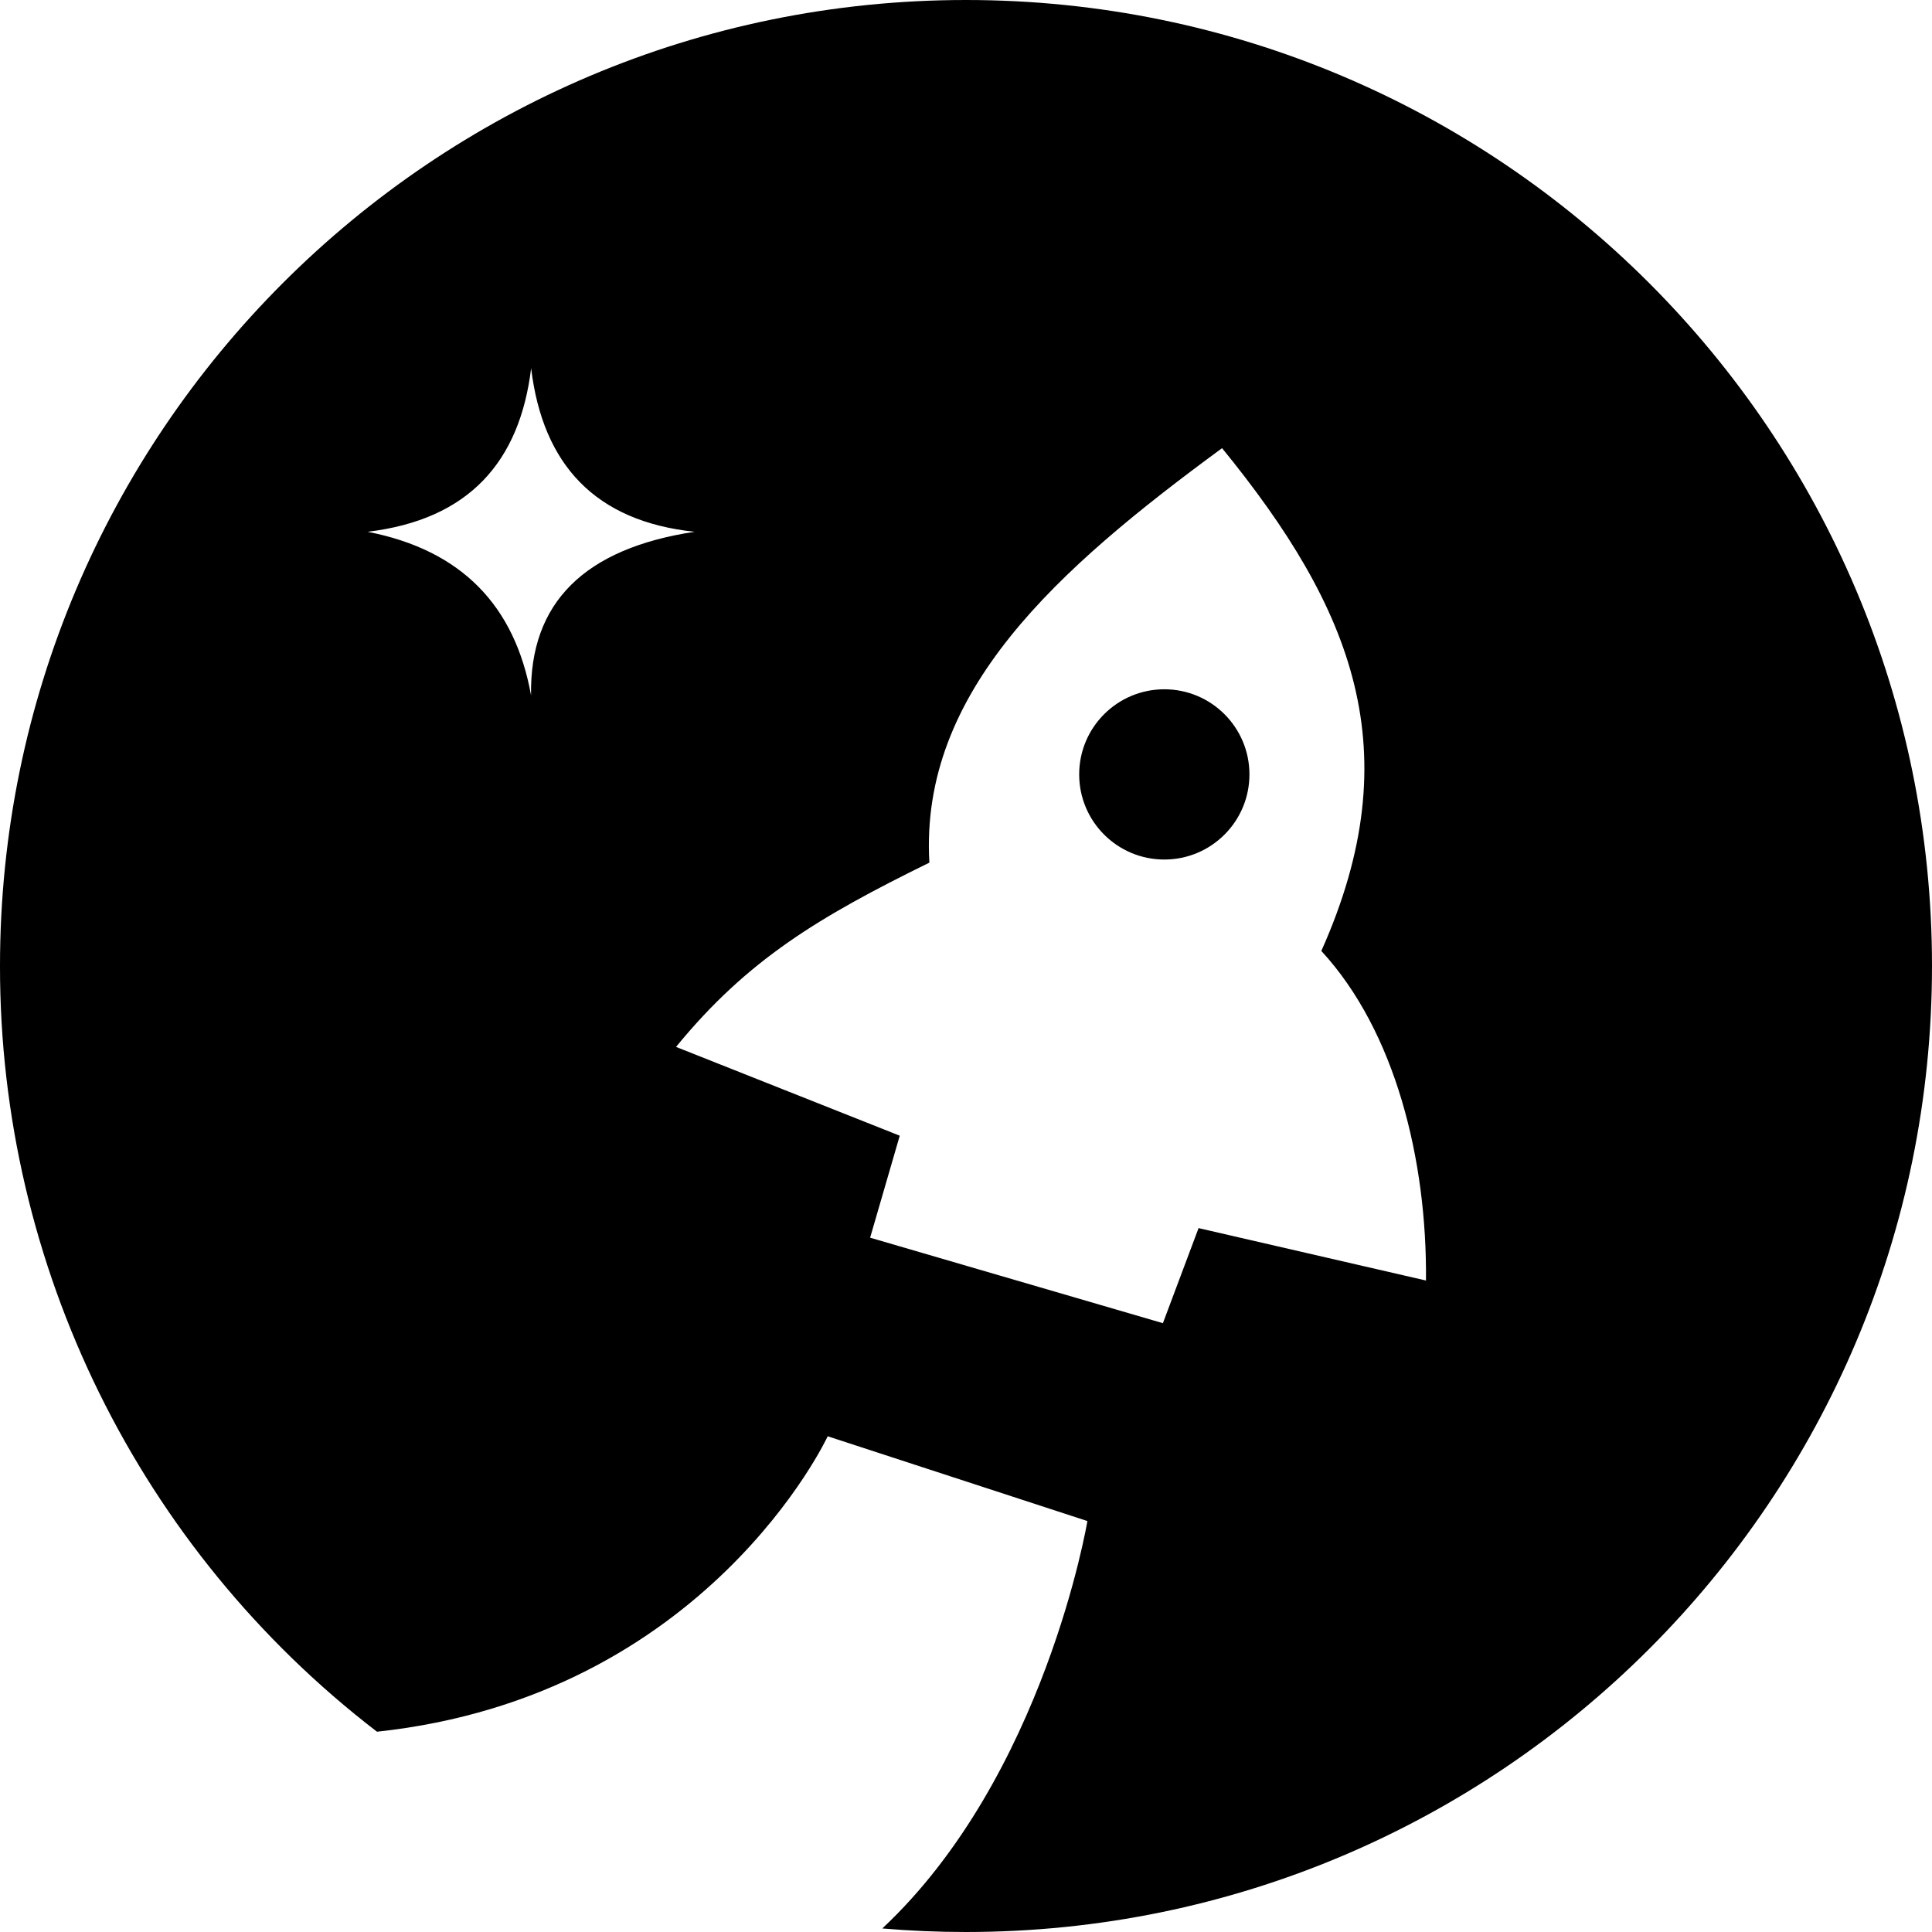
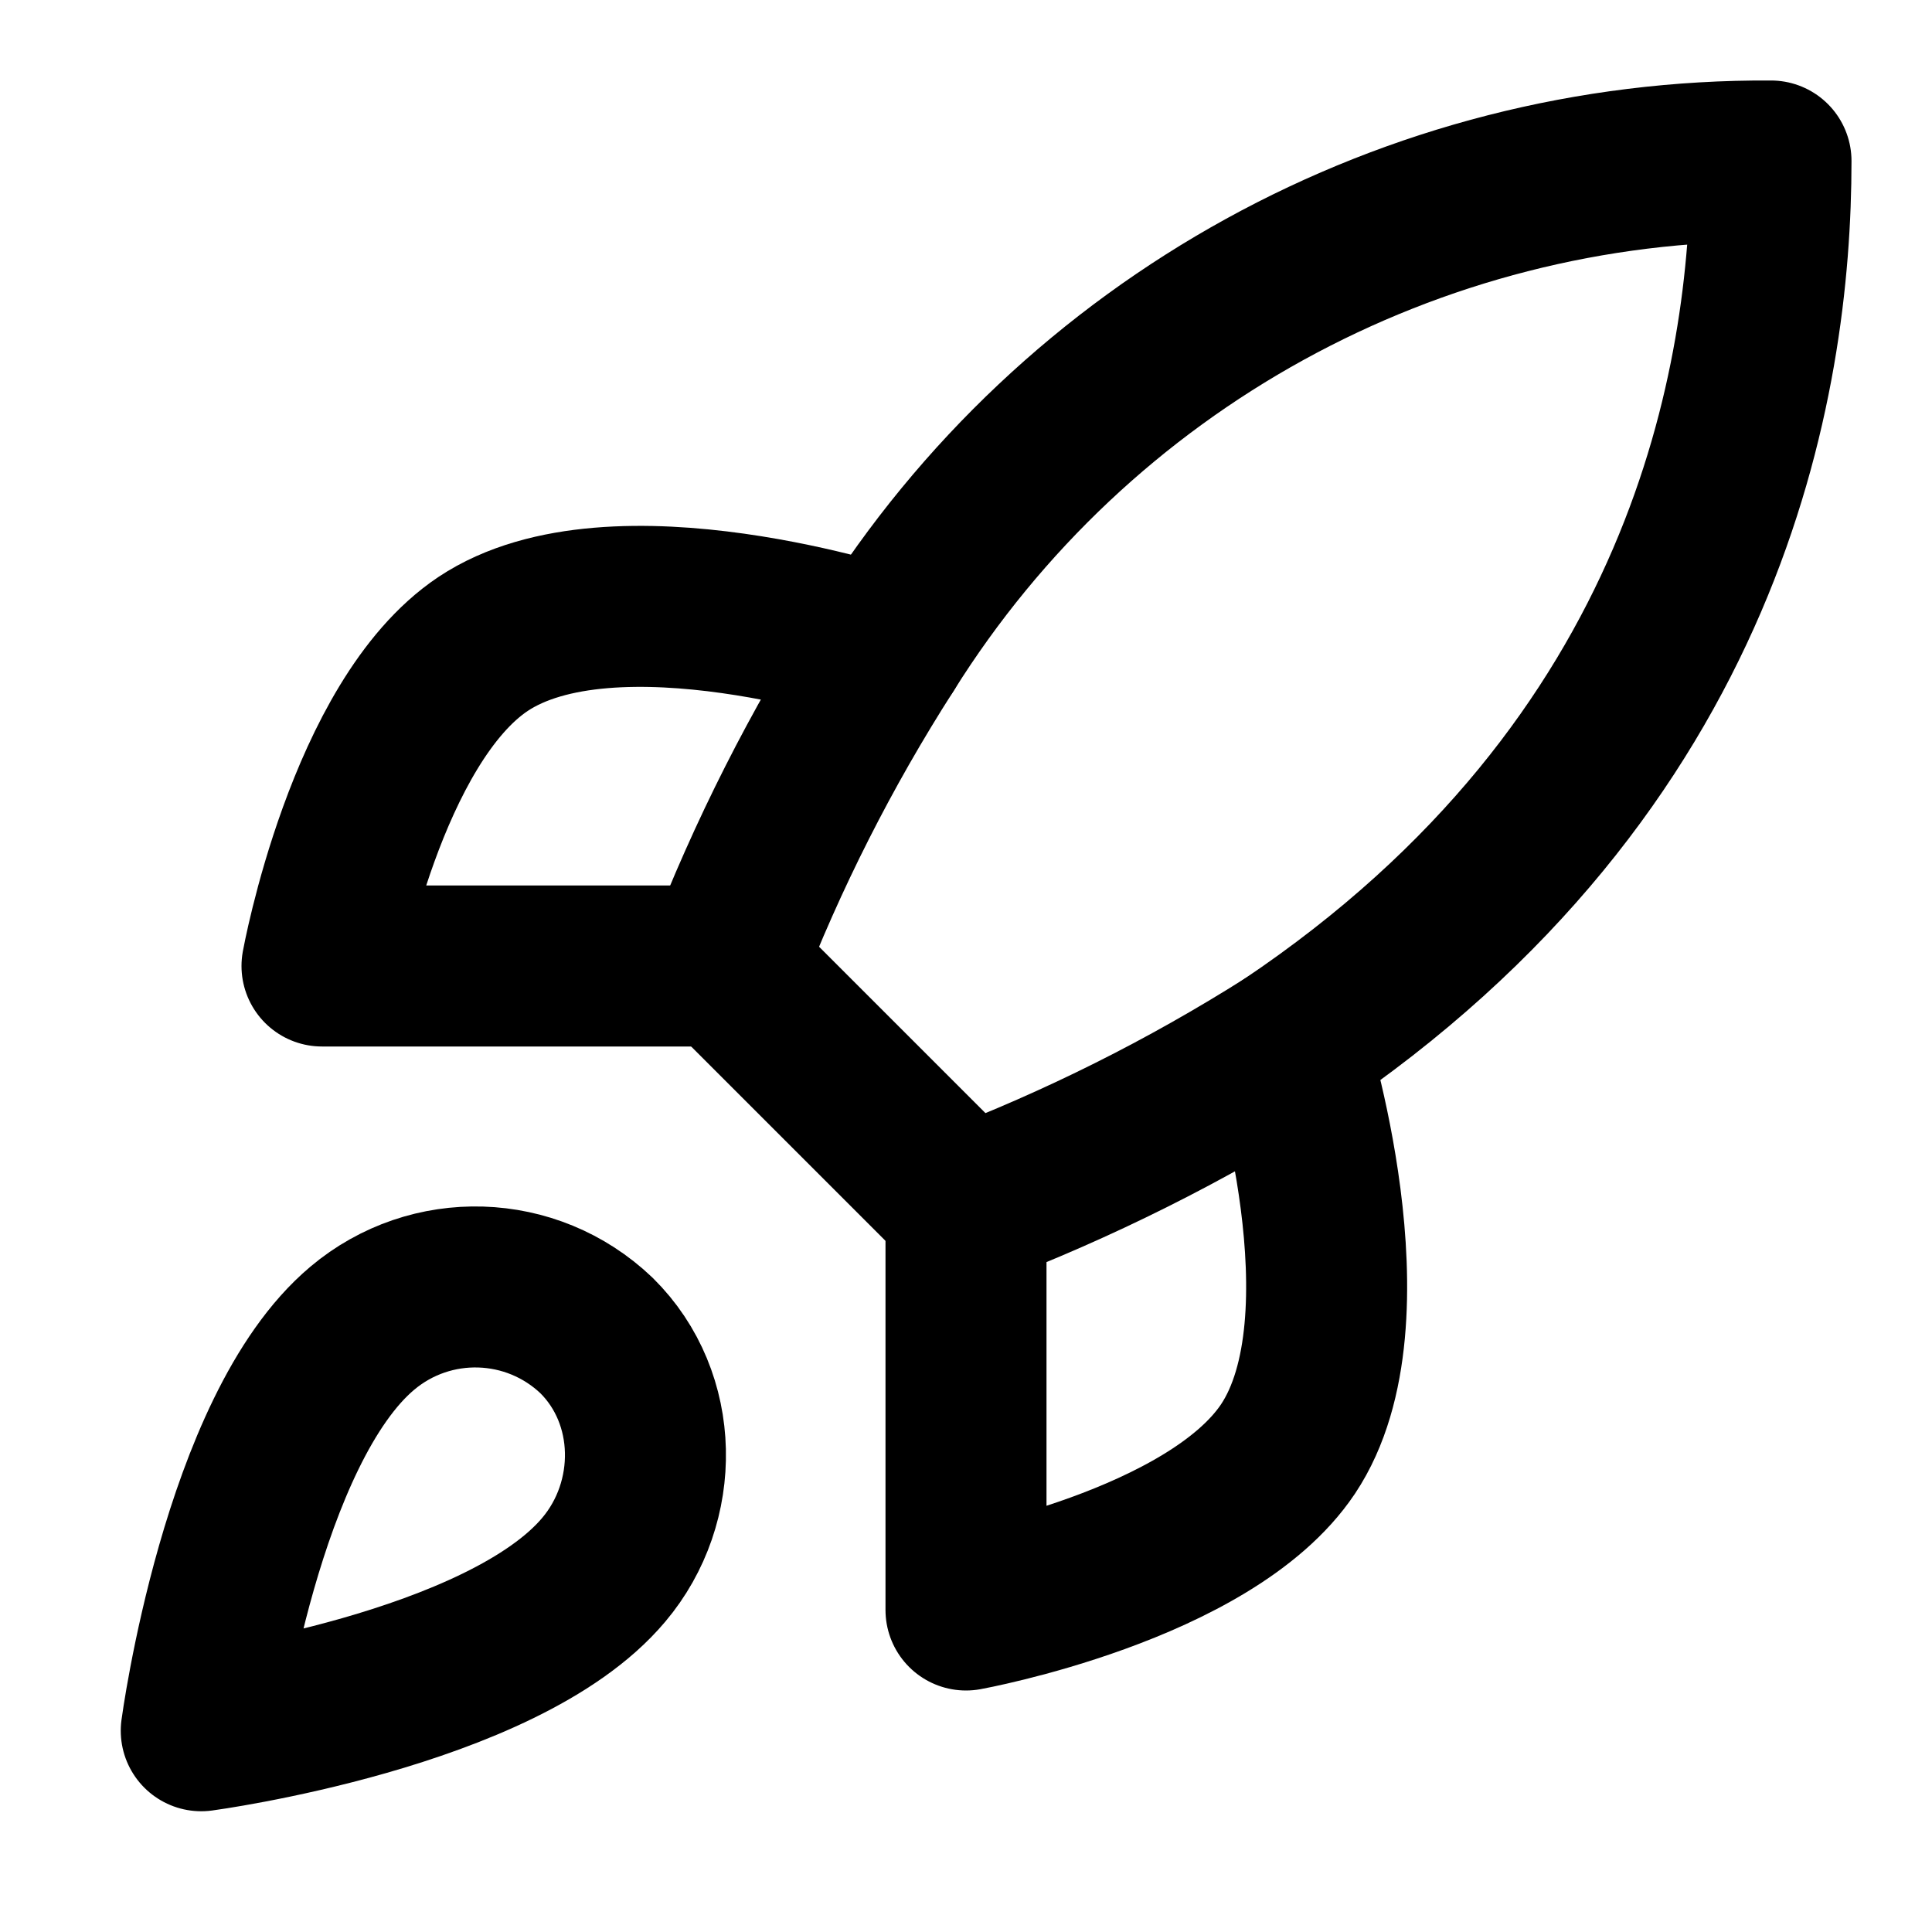
- <svg xmlns="http://www.w3.org/2000/svg" width="24" height="24" viewBox="0 0 24 24">
-   <path fill="#000" d="M15.521 9.62a1.057 1.057 0 1 1-2.115 0a1.057 1.057 0 0 1 2.115 0M24 12c0 6.627-5.373 12-12 12q-.525 0-1.04-.044c2.019-1.89 2.548-5.061 2.548-5.061l-3.226-1.053s-1.499 3.23-5.599 3.67A11.98 11.98 0 0 1 0 12C0 5.373 5.373 0 12 0s12 5.373 12 12M8.628 6.606c-1.23-.13-1.885-.83-2.03-2.031c-.142 1.159-.77 1.88-2.032 2.031c1.168.227 1.83.918 2.031 2.032c-.02-1.154.666-1.825 2.031-2.032m7.786 5.207c1.11-2.483.392-4.252-1.233-6.246c-2.043 1.5-3.759 3.023-3.636 5.149c-1.375.675-2.261 1.206-3.147 2.289l2.779 1.103l-.368 1.267l3.637 1.062l.443-1.181l2.825.651c.014-1.496-.38-3.097-1.3-4.094" />
+ <svg xmlns="http://www.w3.org/2000/svg" width="24" height="24" viewBox="0 0 24 24" fill="none" stroke="currentColor" stroke-width="2" stroke-linecap="round" stroke-linejoin="round">
+   <path d="M12 15v5s3.03-.55 4-2c1.08-1.62 0-5 0-5" />
+   <path d="M4.5 16.5c-1.5 1.26-2 5-2 5s3.74-.5 5-2c.71-.84.7-2.13-.09-2.91a2.18 2.18 0 0 0-2.91-.09" />
+   <path d="M9 12a22 22 0 0 1 2-3.95A12.88 12.88 0 0 1 22 2c0 2.72-.78 7.5-6 11a22.4 22.4 0 0 1-4 2z" />
+   <path d="M9 12H4s.55-3.03 2-4c1.62-1.08 5 .05 5 .05" />
</svg>
